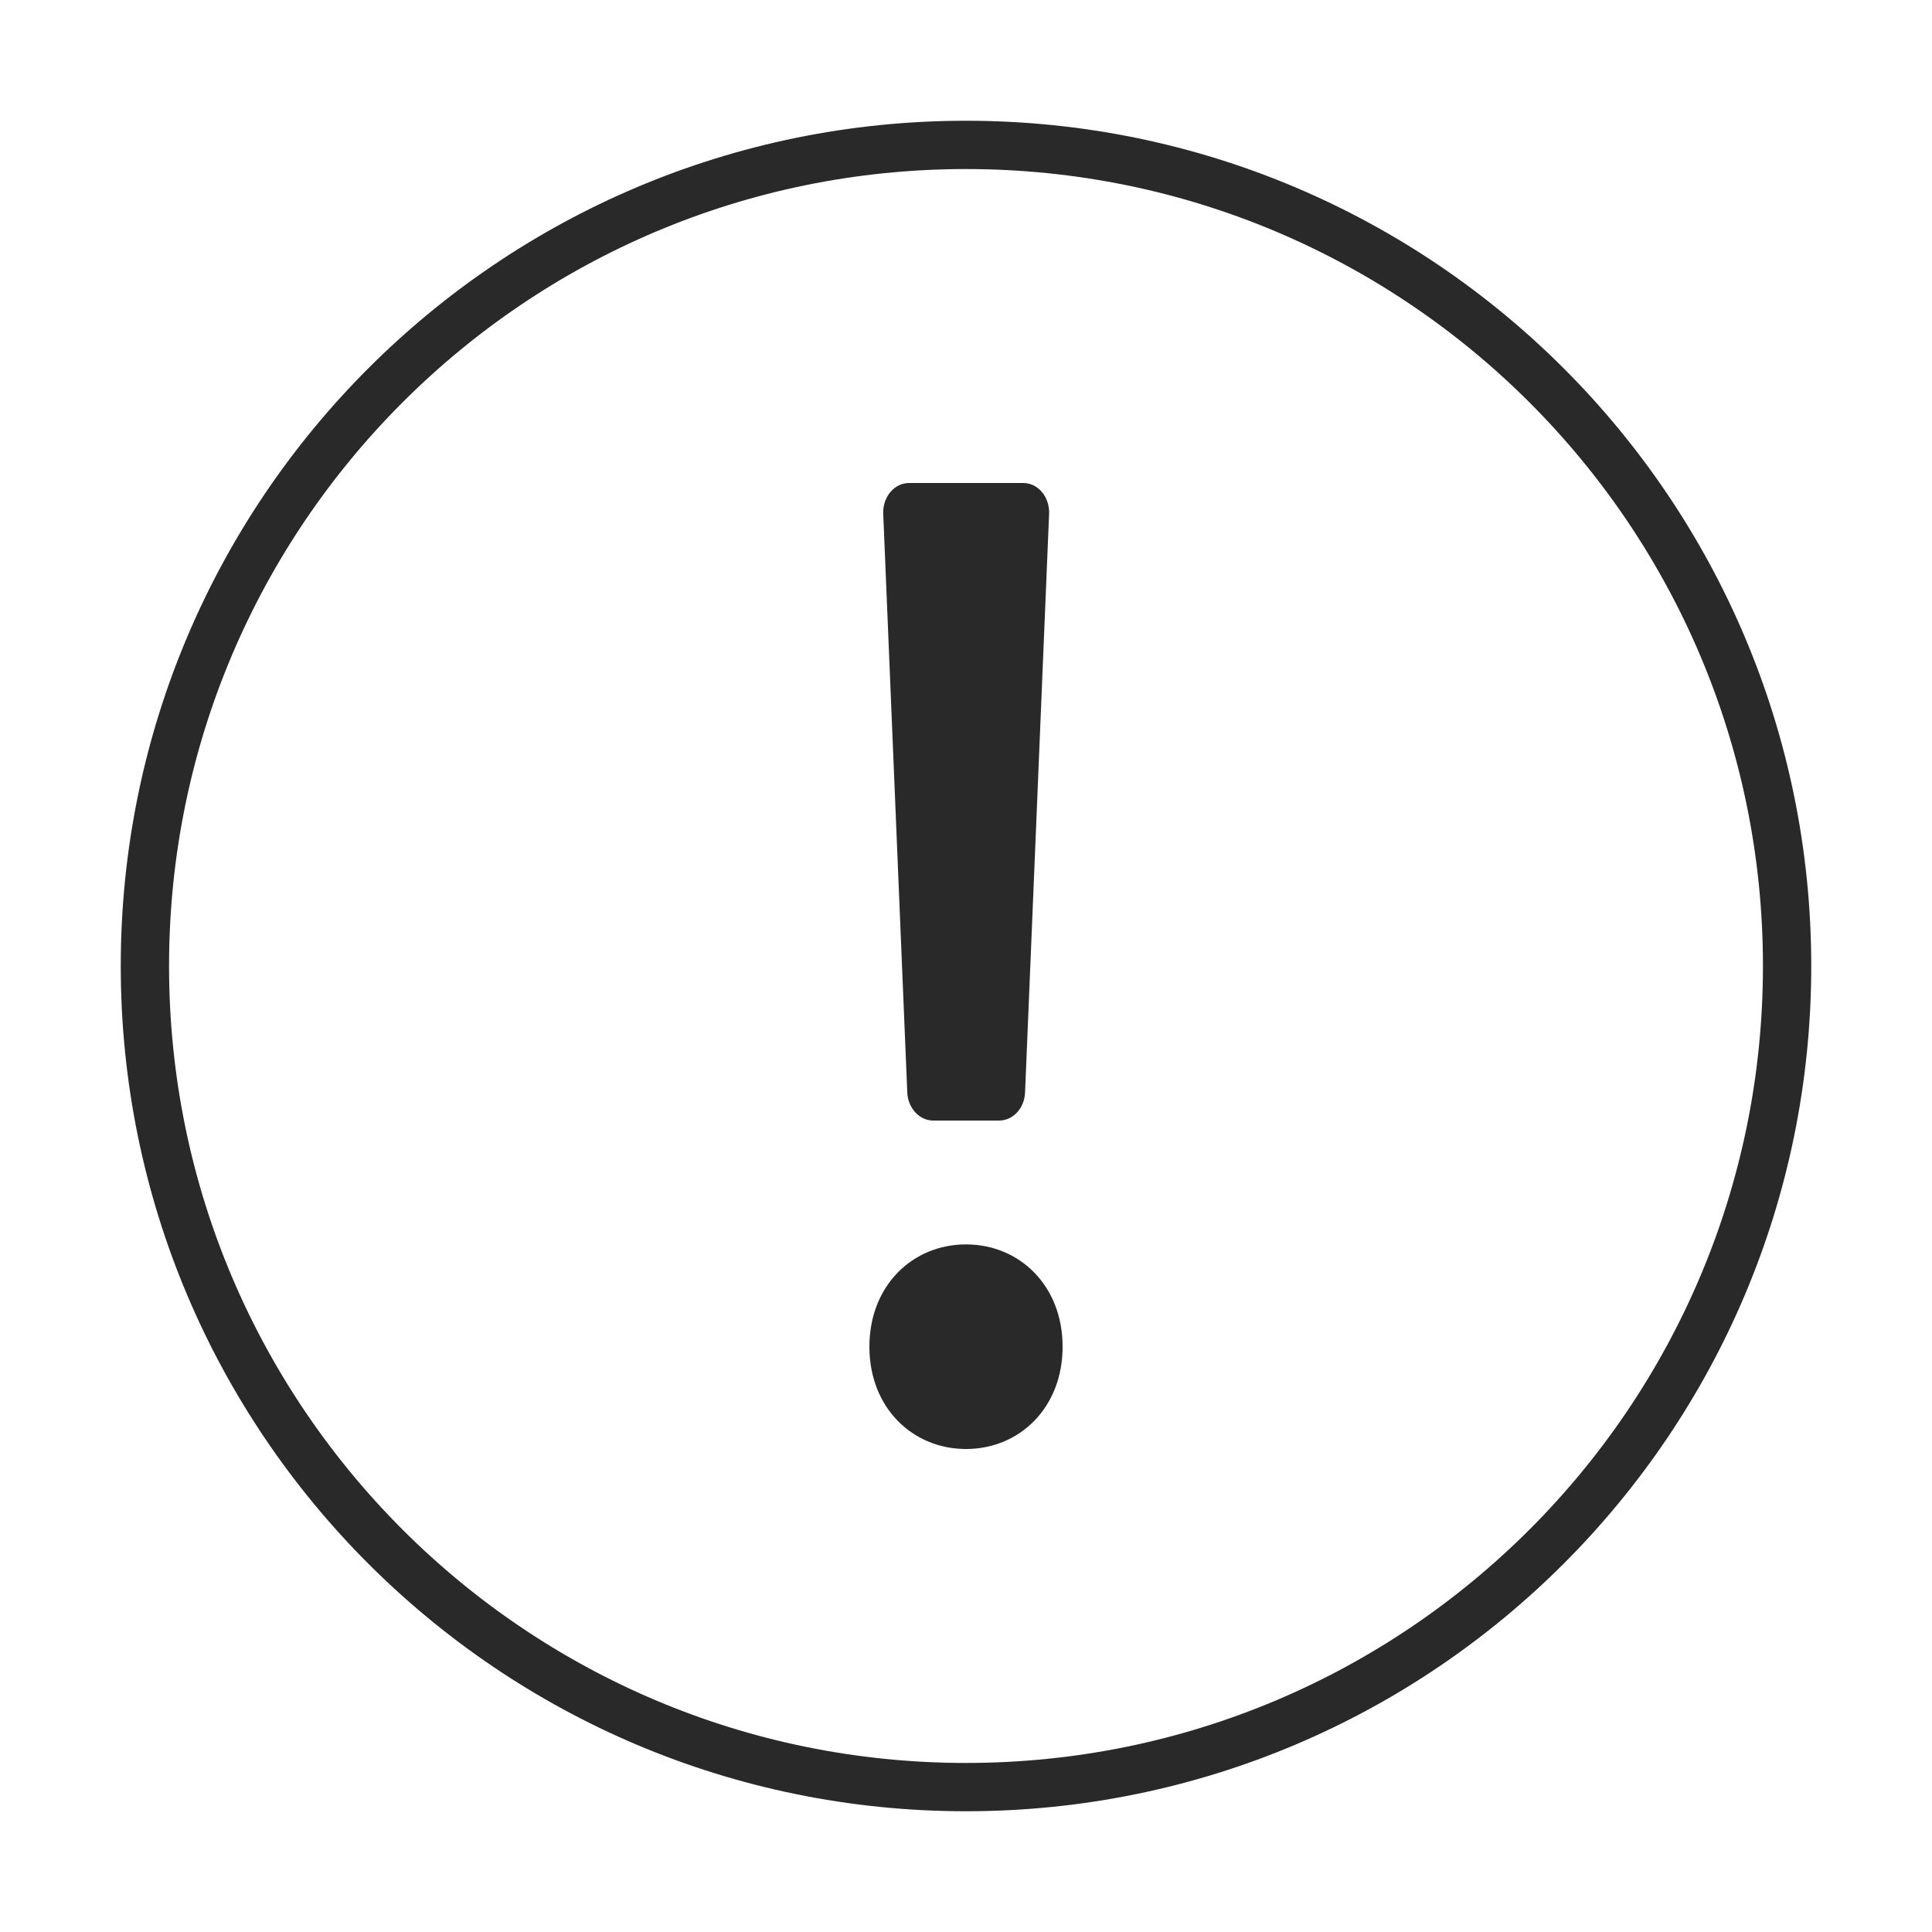
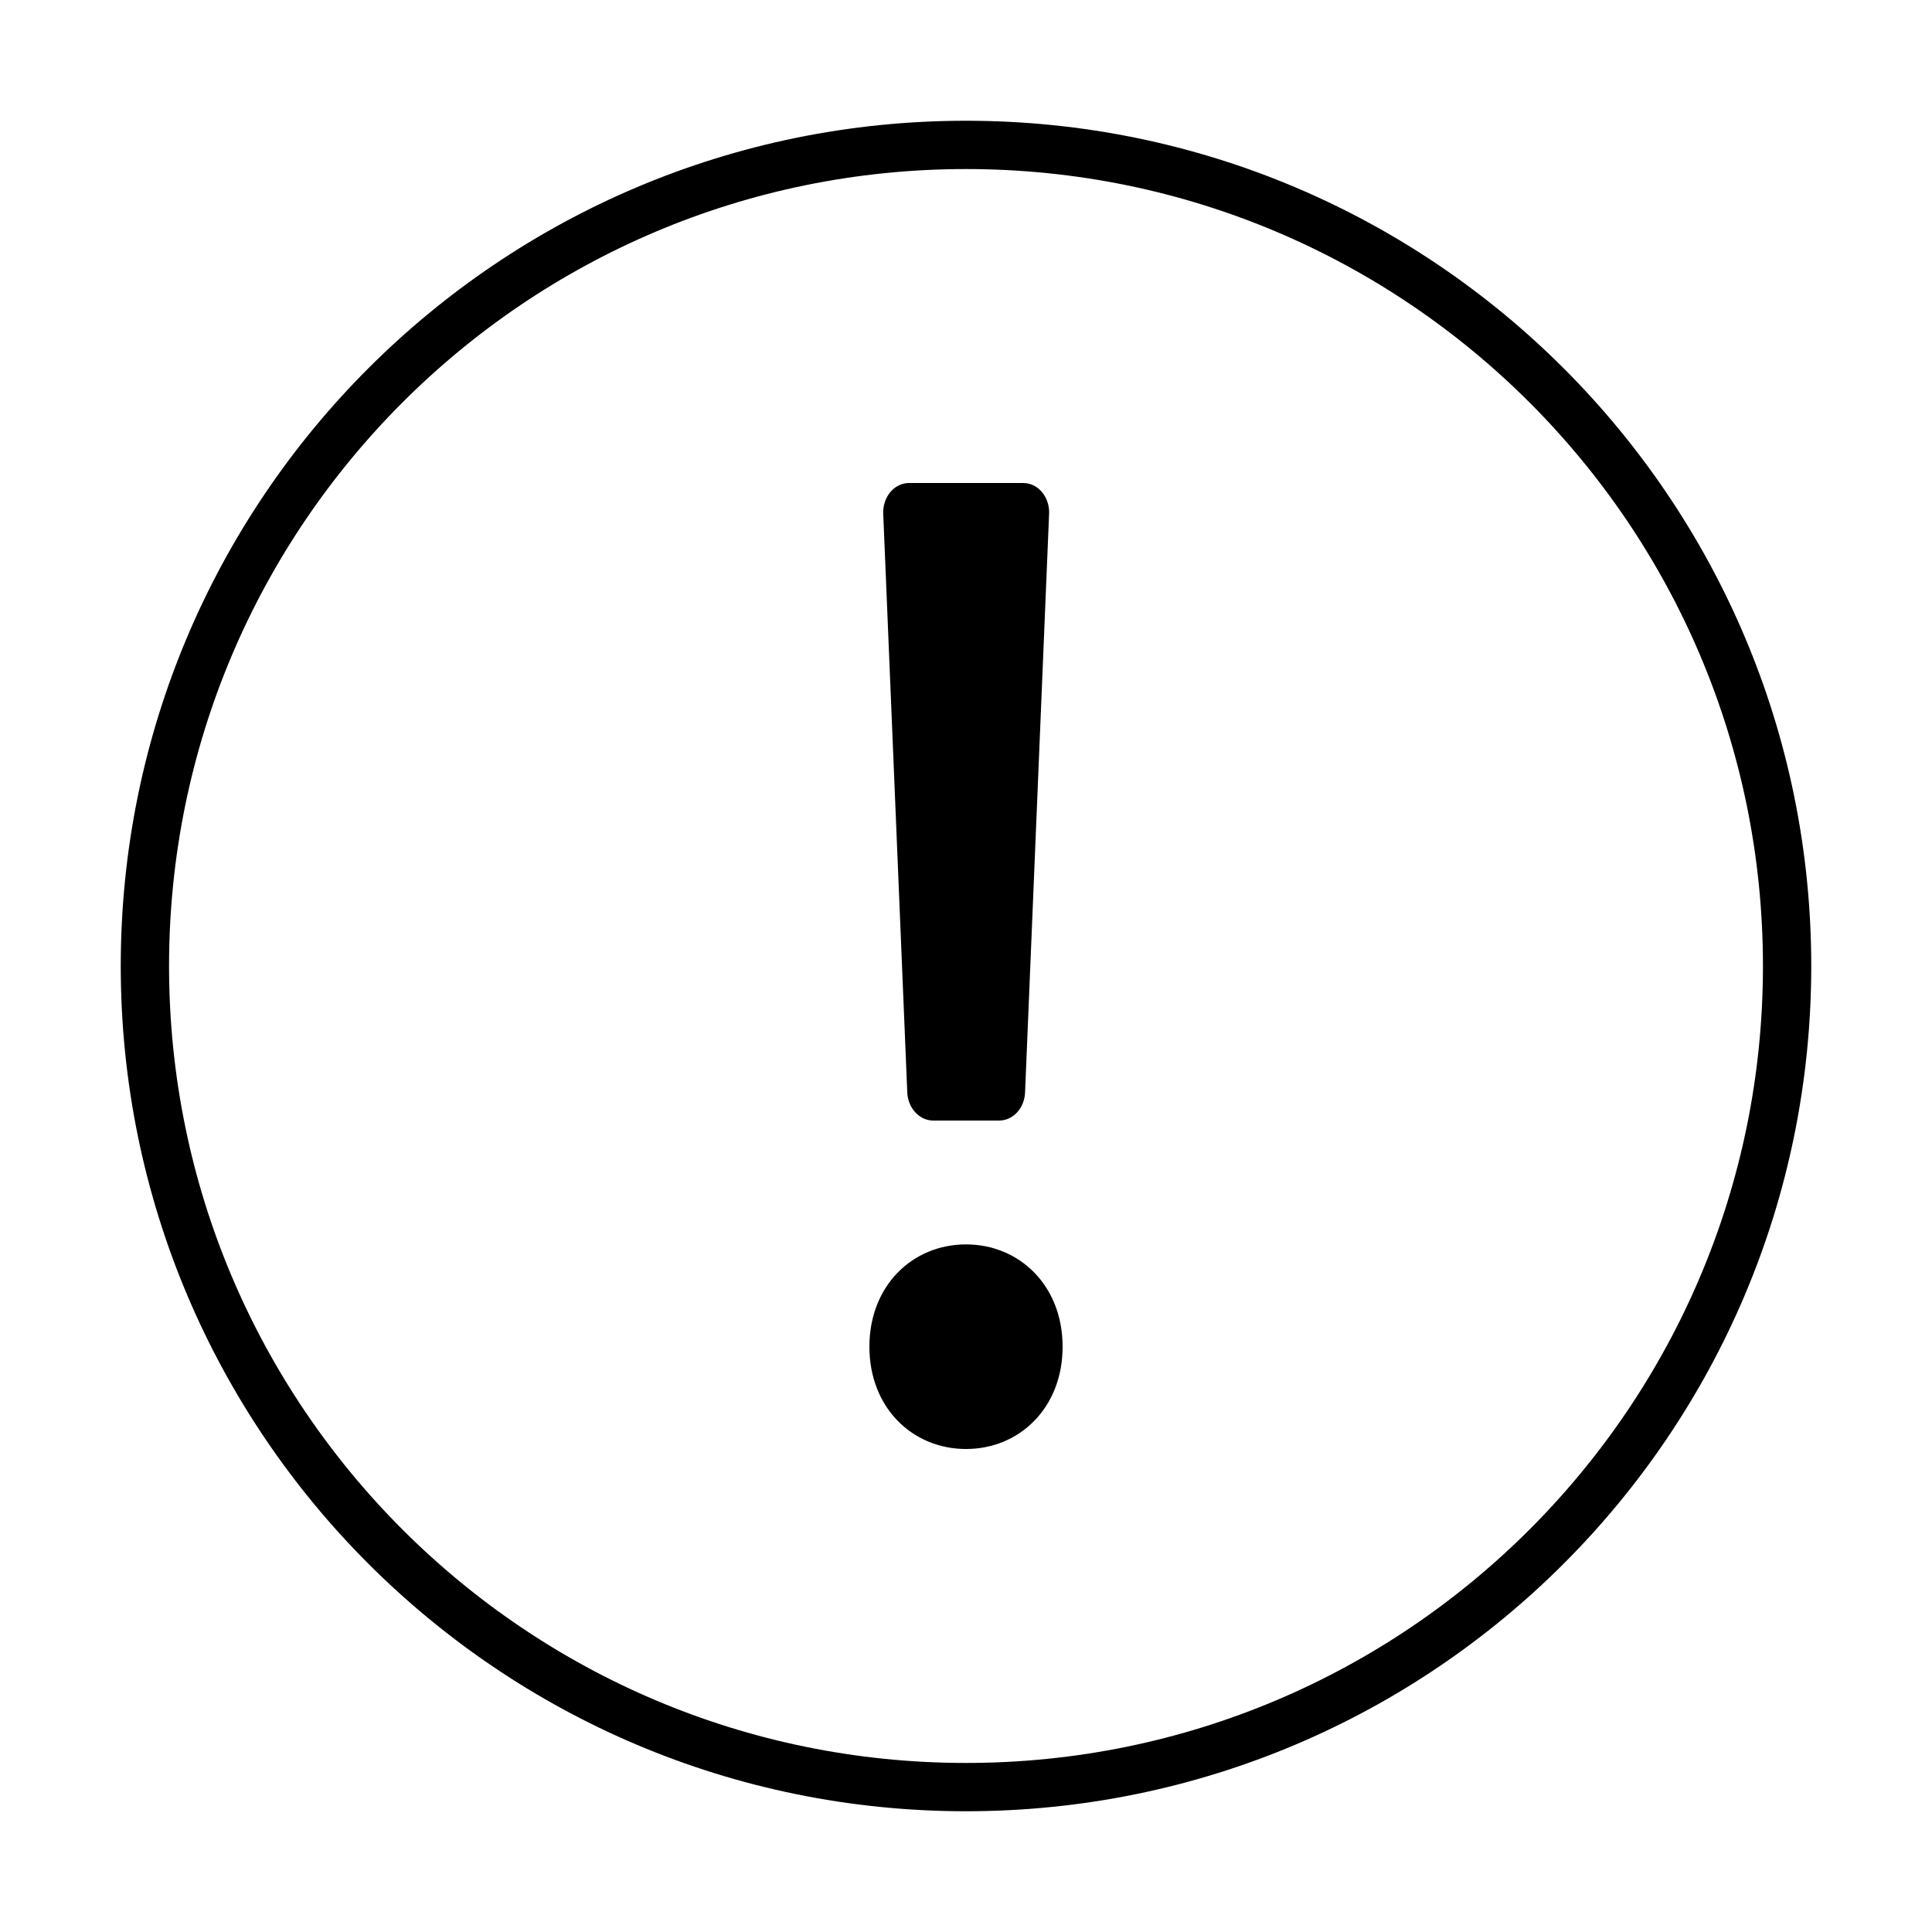
- <svg xmlns="http://www.w3.org/2000/svg" width="100%" height="100%" viewBox="0 0 40 40" fill="none" id="circle_warning">
-   <path d="M37 20C37 29.389 29.389 37 20 37C10.611 37 3 29.389 3 20C3 10.611 10.611 3 20 3C29.389 3 37 10.611 37 20Z" stroke="#292929" strokeWidth="2" fill="none" />
-   <path d="M21.183 10C21.499 10 21.729 10.295 21.721 10.625L21.223 22.613C21.213 22.936 20.98 23.2 20.684 23.2H19.322C19.025 23.2 18.793 22.927 18.784 22.613L18.286 10.627L18.286 10.625C18.277 10.295 18.508 10 18.824 10H21.183Z" fill="#292929" fill-rule="evenodd" />
-   <path d="M20 25.764C21.103 25.764 22 26.613 22 27.882C22 29.151 21.103 30 20 30C18.897 30 18 29.151 18 27.882C18 26.613 18.897 25.764 20 25.764Z" fill="#292929" fill-rule="evenodd" />
+ <svg xmlns="http://www.w3.org/2000/svg" width="100%" height="100%" viewBox="0 0 40 40" fill="currentColor" id="circle_warning">
+   <path d="M37 20C37 29.389 29.389 37 20 37C10.611 37 3 29.389 3 20C3 10.611 10.611 3 20 3C29.389 3 37 10.611 37 20Z" stroke="currentColor" strokeWidth="2" fill="none" />
+   <path d="M21.183 10C21.499 10 21.729 10.295 21.721 10.625L21.223 22.613C21.213 22.936 20.98 23.2 20.684 23.2H19.322C19.025 23.2 18.793 22.927 18.784 22.613L18.286 10.627L18.286 10.625C18.277 10.295 18.508 10 18.824 10H21.183Z" fill="currentColor" fill-rule="evenodd" />
+   <path d="M20 25.764C21.103 25.764 22 26.613 22 27.882C22 29.151 21.103 30 20 30C18.897 30 18 29.151 18 27.882C18 26.613 18.897 25.764 20 25.764Z" fill="currentColor" fill-rule="evenodd" />
</svg>
